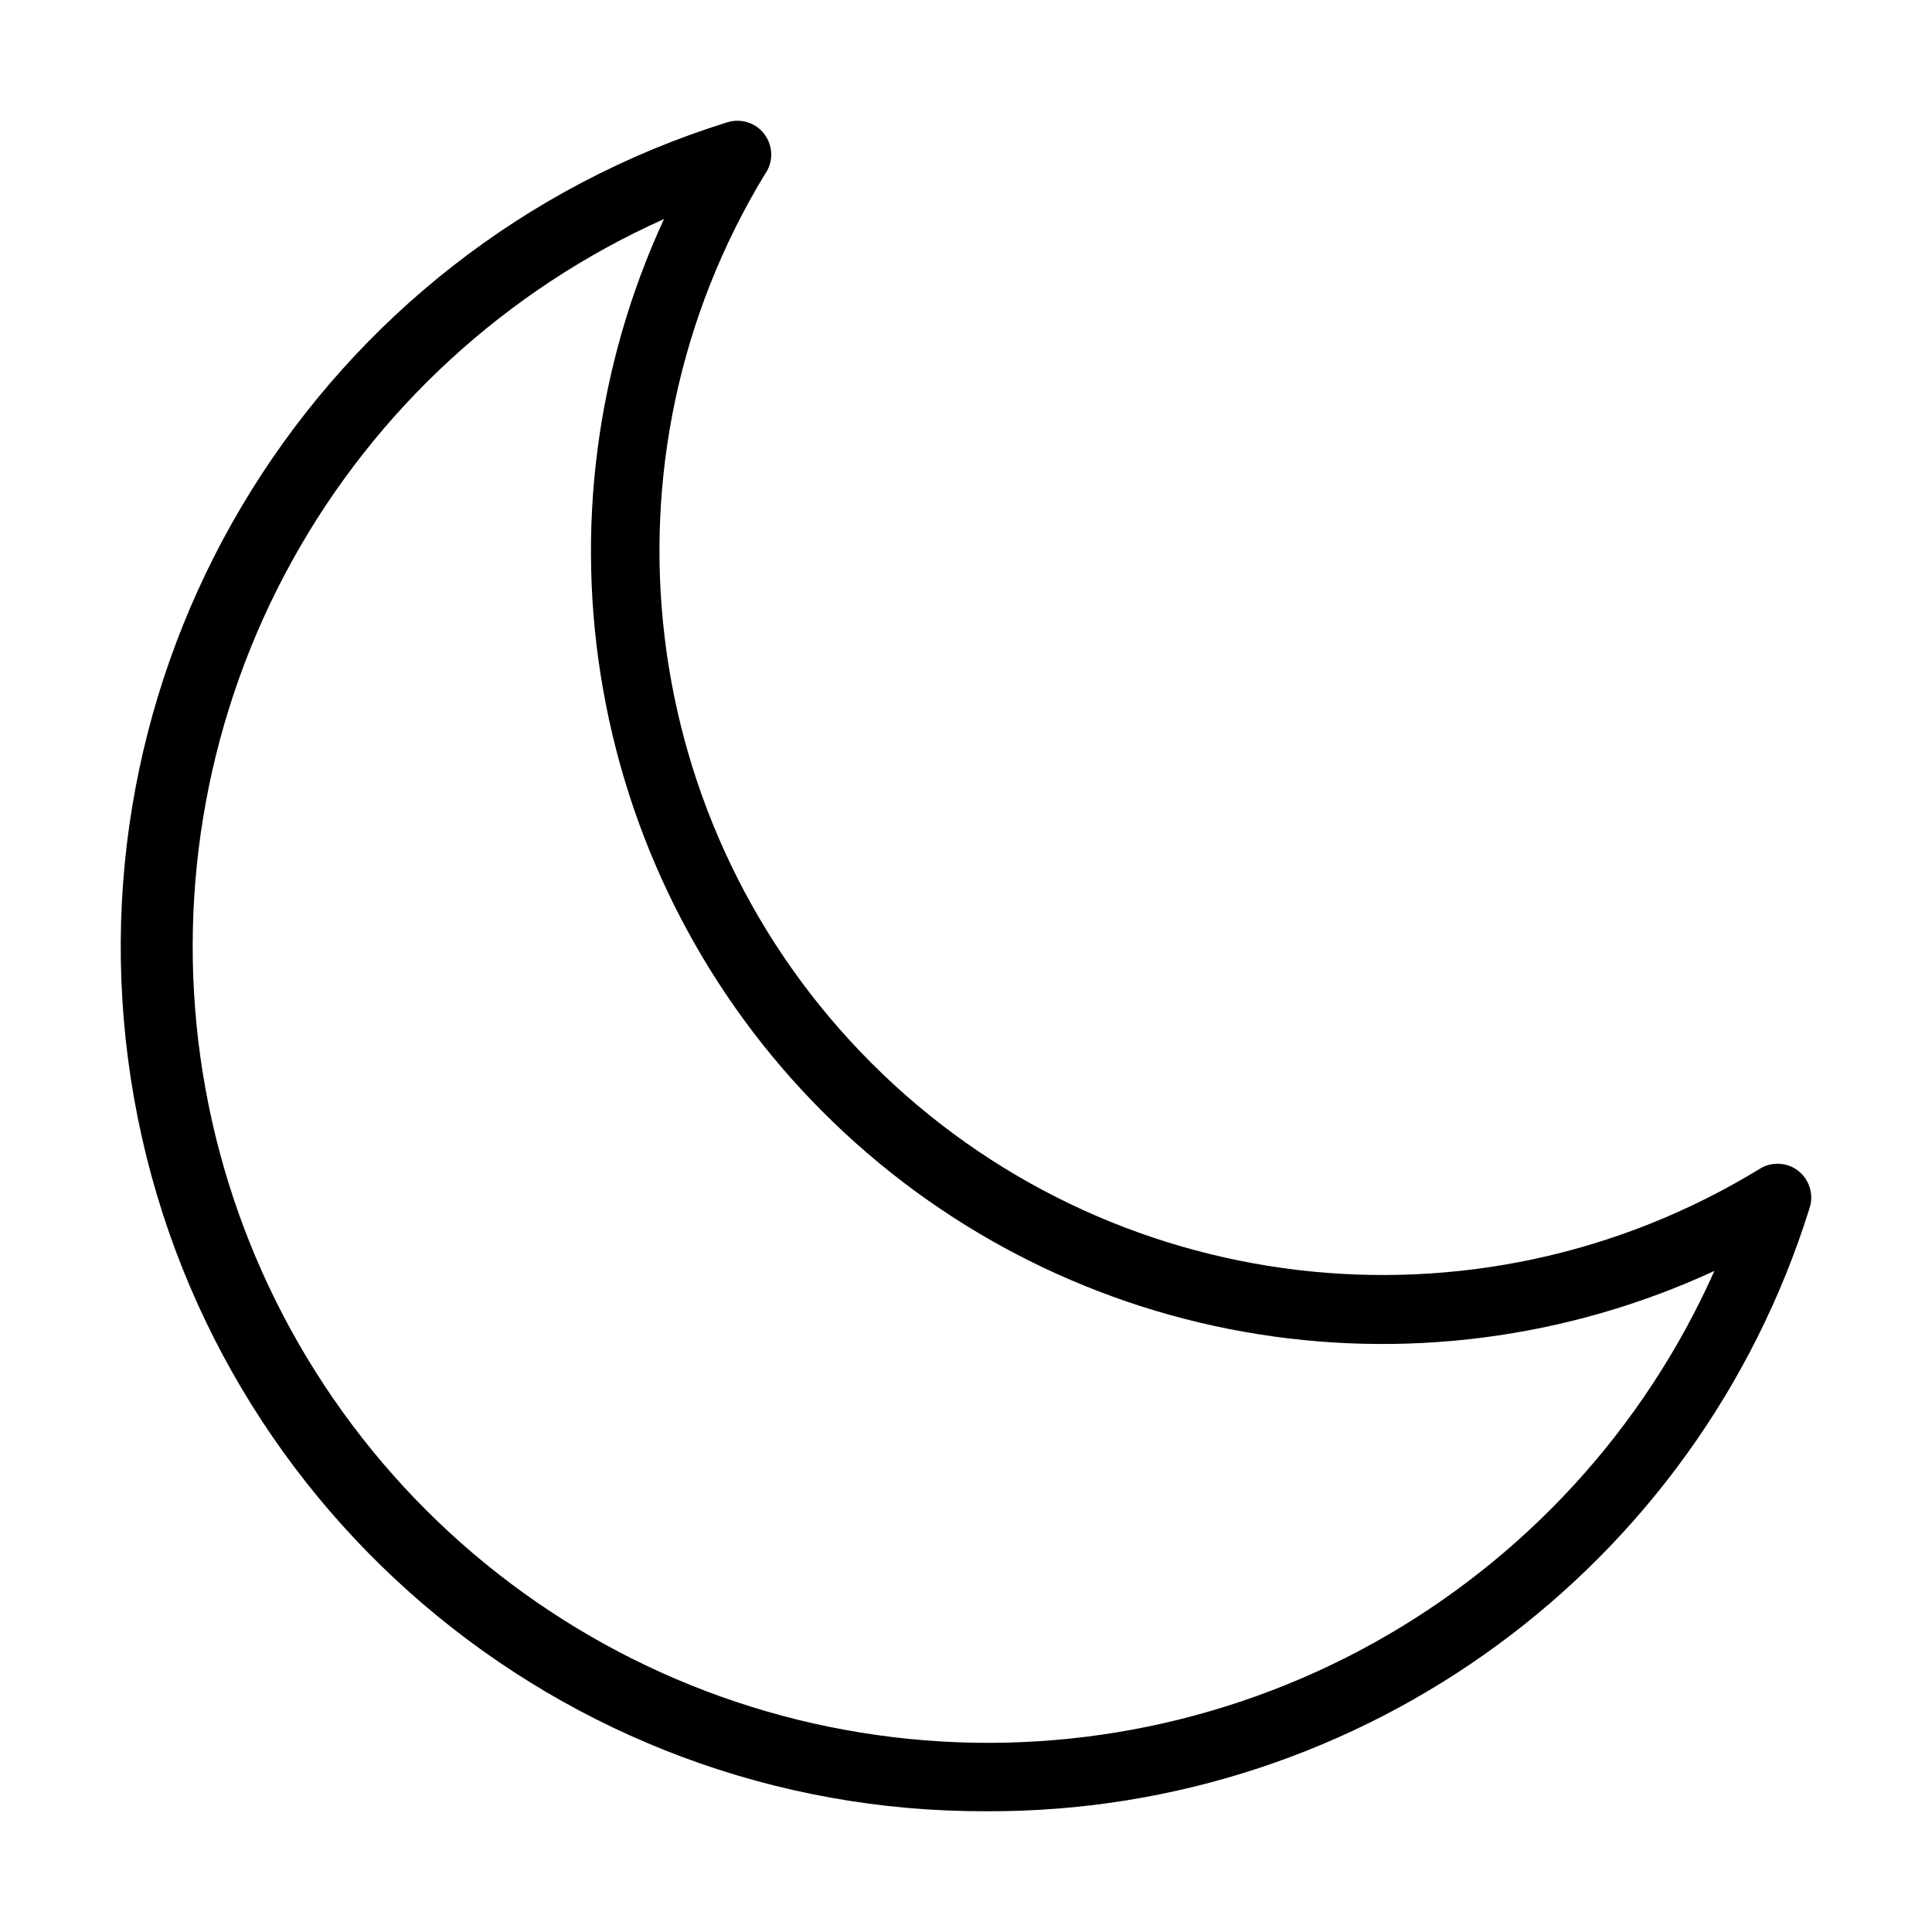
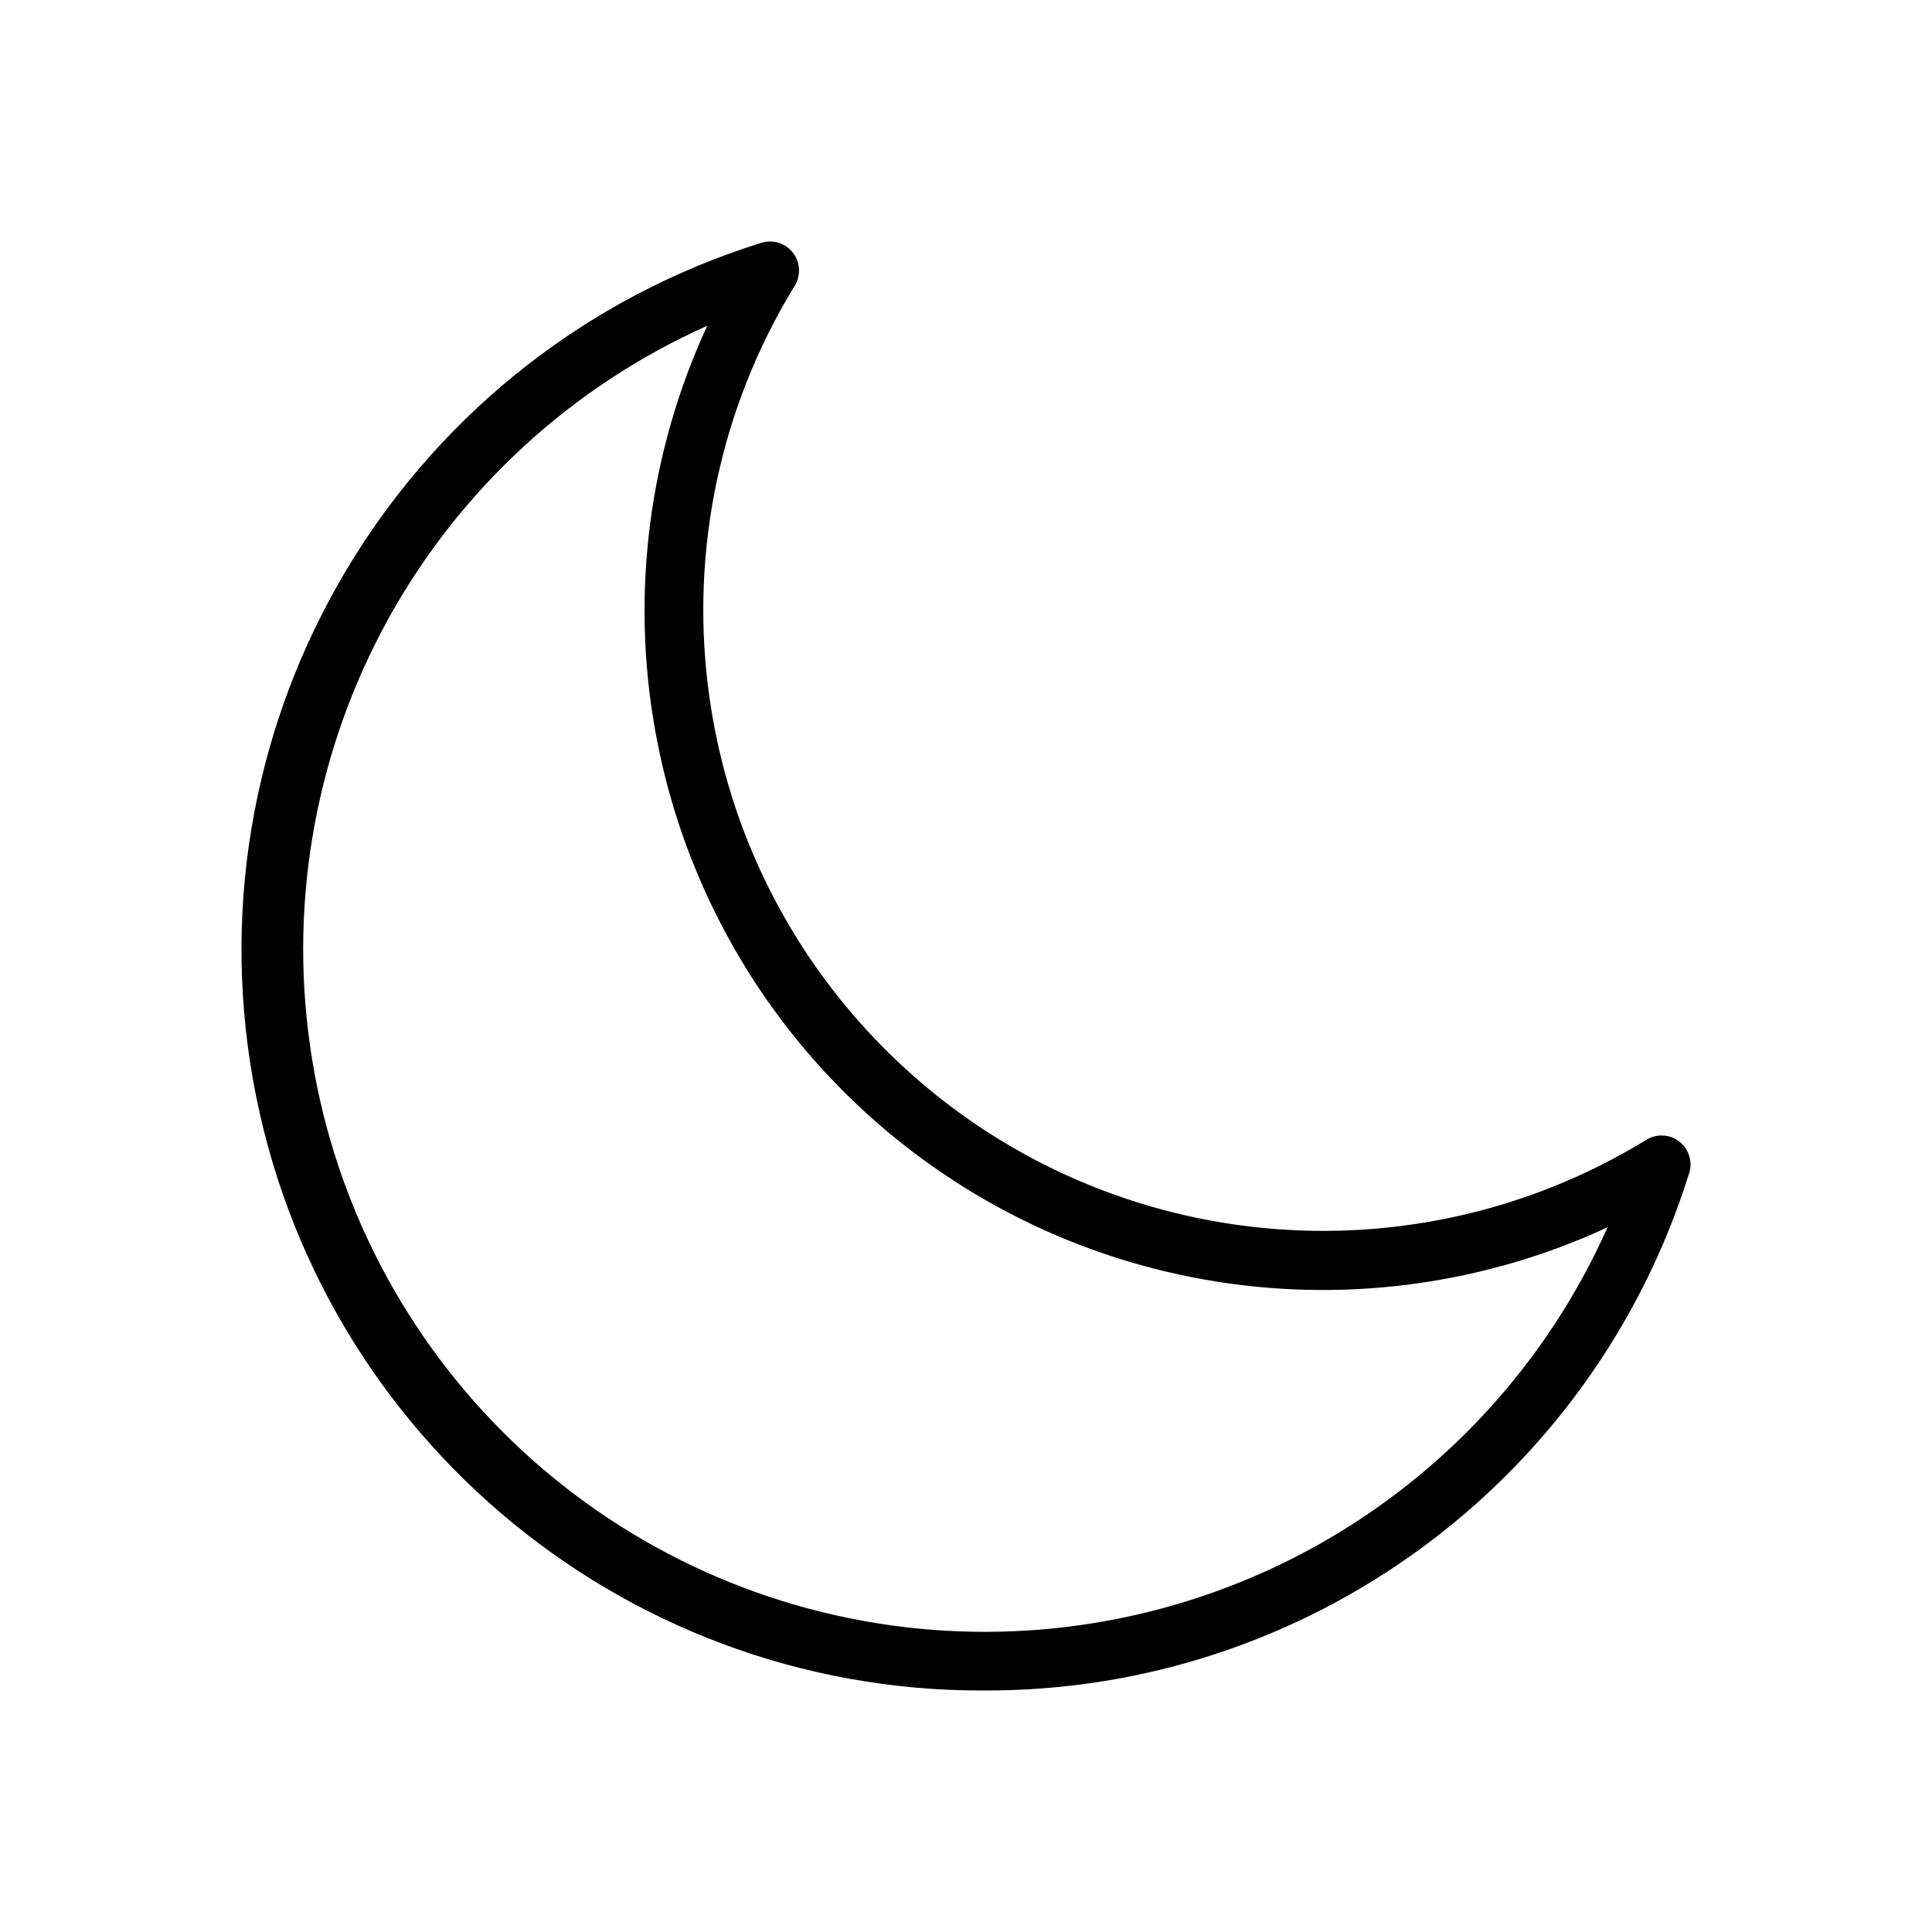
- <svg xmlns="http://www.w3.org/2000/svg" width="16" height="16" viewBox="0 0 16 16">
-   <path d="M8.175 15C4.639 15.014 1.624 12.437 1.084 8.937C0.545 5.437 2.643 2.069 6.019 1.014C6.074 0.996 6.135 0.995 6.191 1.013C6.247 1.03 6.296 1.065 6.331 1.112C6.366 1.159 6.386 1.216 6.387 1.275C6.388 1.333 6.371 1.391 6.337 1.439C4.898 3.803 5.261 6.847 7.217 8.804C9.173 10.761 12.213 11.123 14.573 9.68C14.621 9.649 14.678 9.635 14.736 9.638C14.793 9.641 14.848 9.661 14.893 9.697C14.985 9.77 15.023 9.893 14.986 10.005C14.055 12.985 11.294 15.01 8.175 15ZM5.499 1.814C4.194 2.398 3.113 3.39 2.42 4.643C1.727 5.896 1.461 7.34 1.66 8.758C1.859 10.175 2.514 11.49 3.525 12.502C4.536 13.514 5.848 14.17 7.264 14.369C8.68 14.569 10.123 14.301 11.373 13.608C12.624 12.914 13.616 11.832 14.198 10.525C12.981 11.088 11.62 11.264 10.3 11.029C8.979 10.794 7.762 10.158 6.814 9.208C5.865 8.259 5.231 7.04 4.996 5.718C4.76 4.396 4.936 3.033 5.499 1.814V1.814Z" />
+ <svg xmlns="http://www.w3.org/2000/svg" width="16" height="16" viewBox="0 0 16 16" fill="none">
+   <path d="M8.15 14C5.12 14.012 2.535 11.803 2.072 8.803C1.61 5.803 3.408 2.916 6.302 2.012C6.35 1.996 6.401 1.996 6.449 2.011C6.497 2.026 6.539 2.056 6.569 2.096C6.6 2.136 6.616 2.185 6.617 2.235C6.618 2.286 6.604 2.335 6.575 2.377C5.341 4.403 5.653 7.012 7.329 8.689C9.005 10.367 11.611 10.677 13.634 9.44C13.675 9.414 13.724 9.401 13.773 9.404C13.823 9.406 13.87 9.424 13.908 9.455C13.987 9.517 14.02 9.622 13.988 9.718C13.19 12.272 10.823 14.009 8.15 14ZM5.857 2.698C4.737 3.198 3.811 4.049 3.217 5.123C2.624 6.196 2.395 7.434 2.566 8.649C2.736 9.865 3.297 10.991 4.164 11.859C5.031 12.727 6.156 13.288 7.369 13.459C8.583 13.63 9.819 13.401 10.892 12.807C11.964 12.212 12.814 11.285 13.313 10.164C12.27 10.647 11.103 10.798 9.971 10.596C8.839 10.395 7.796 9.85 6.983 9.036C6.17 8.222 5.626 7.178 5.425 6.044C5.223 4.911 5.374 3.743 5.857 2.698V2.698Z" fill="black" />
</svg>
